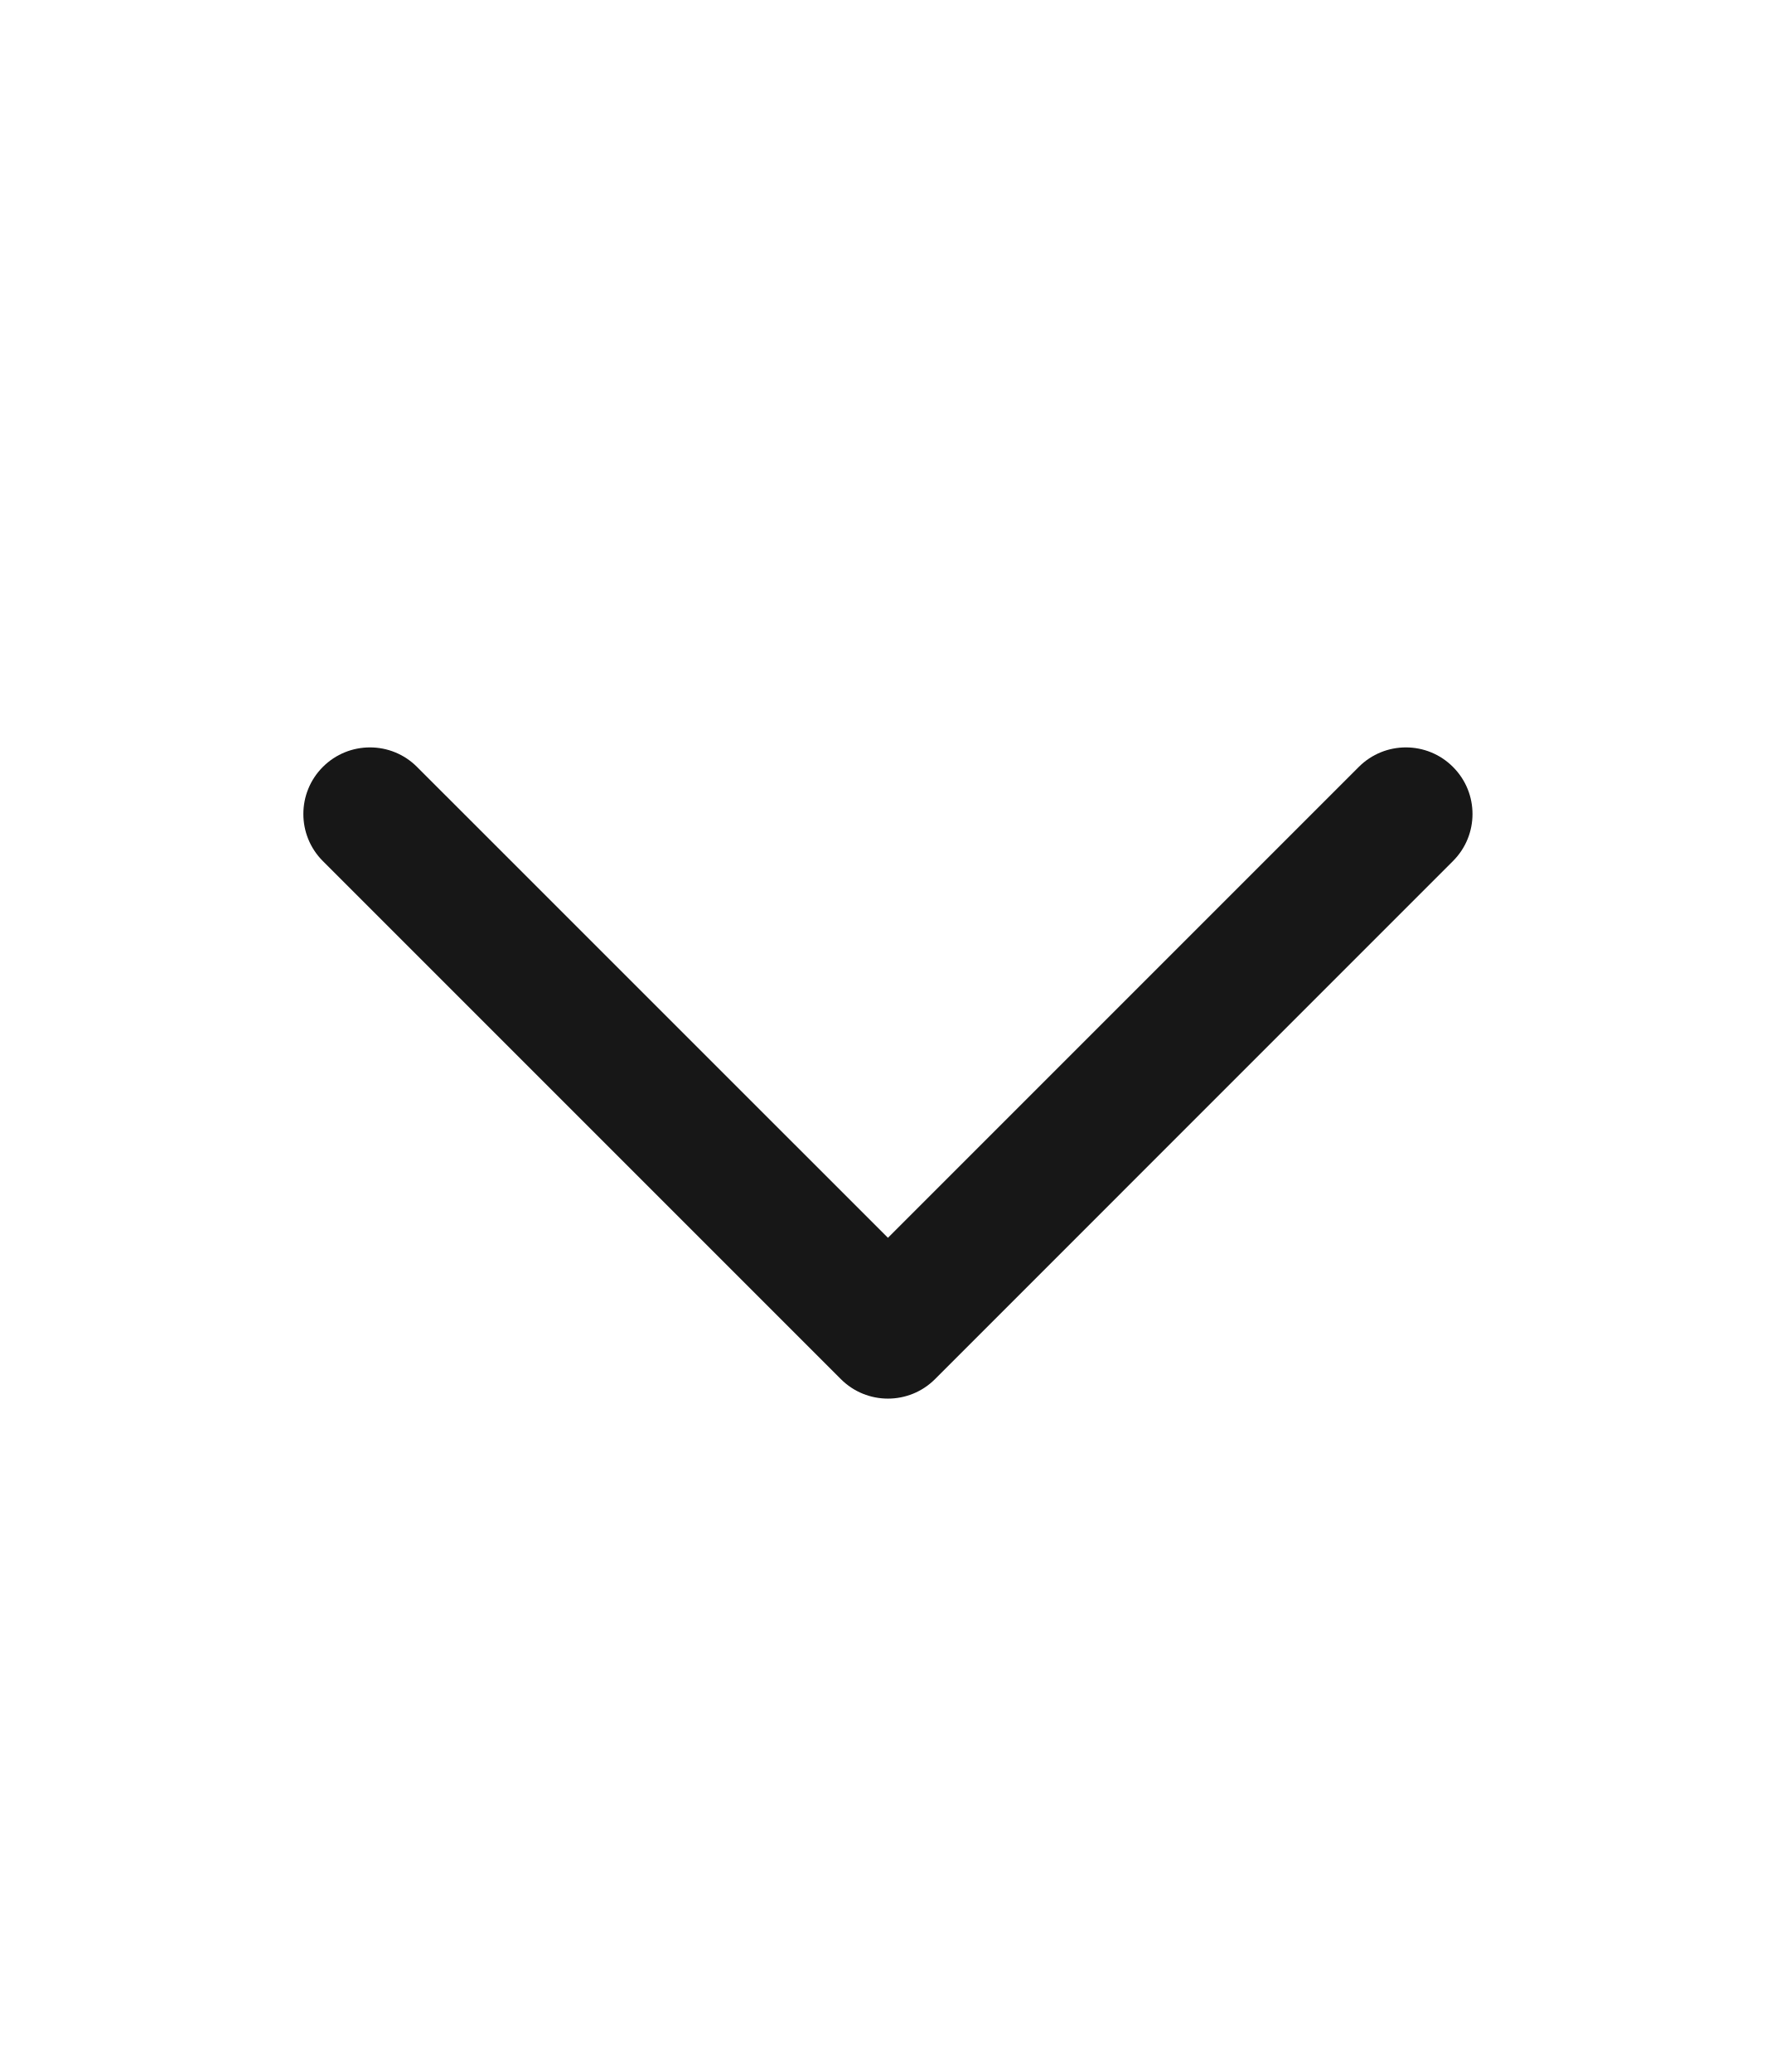
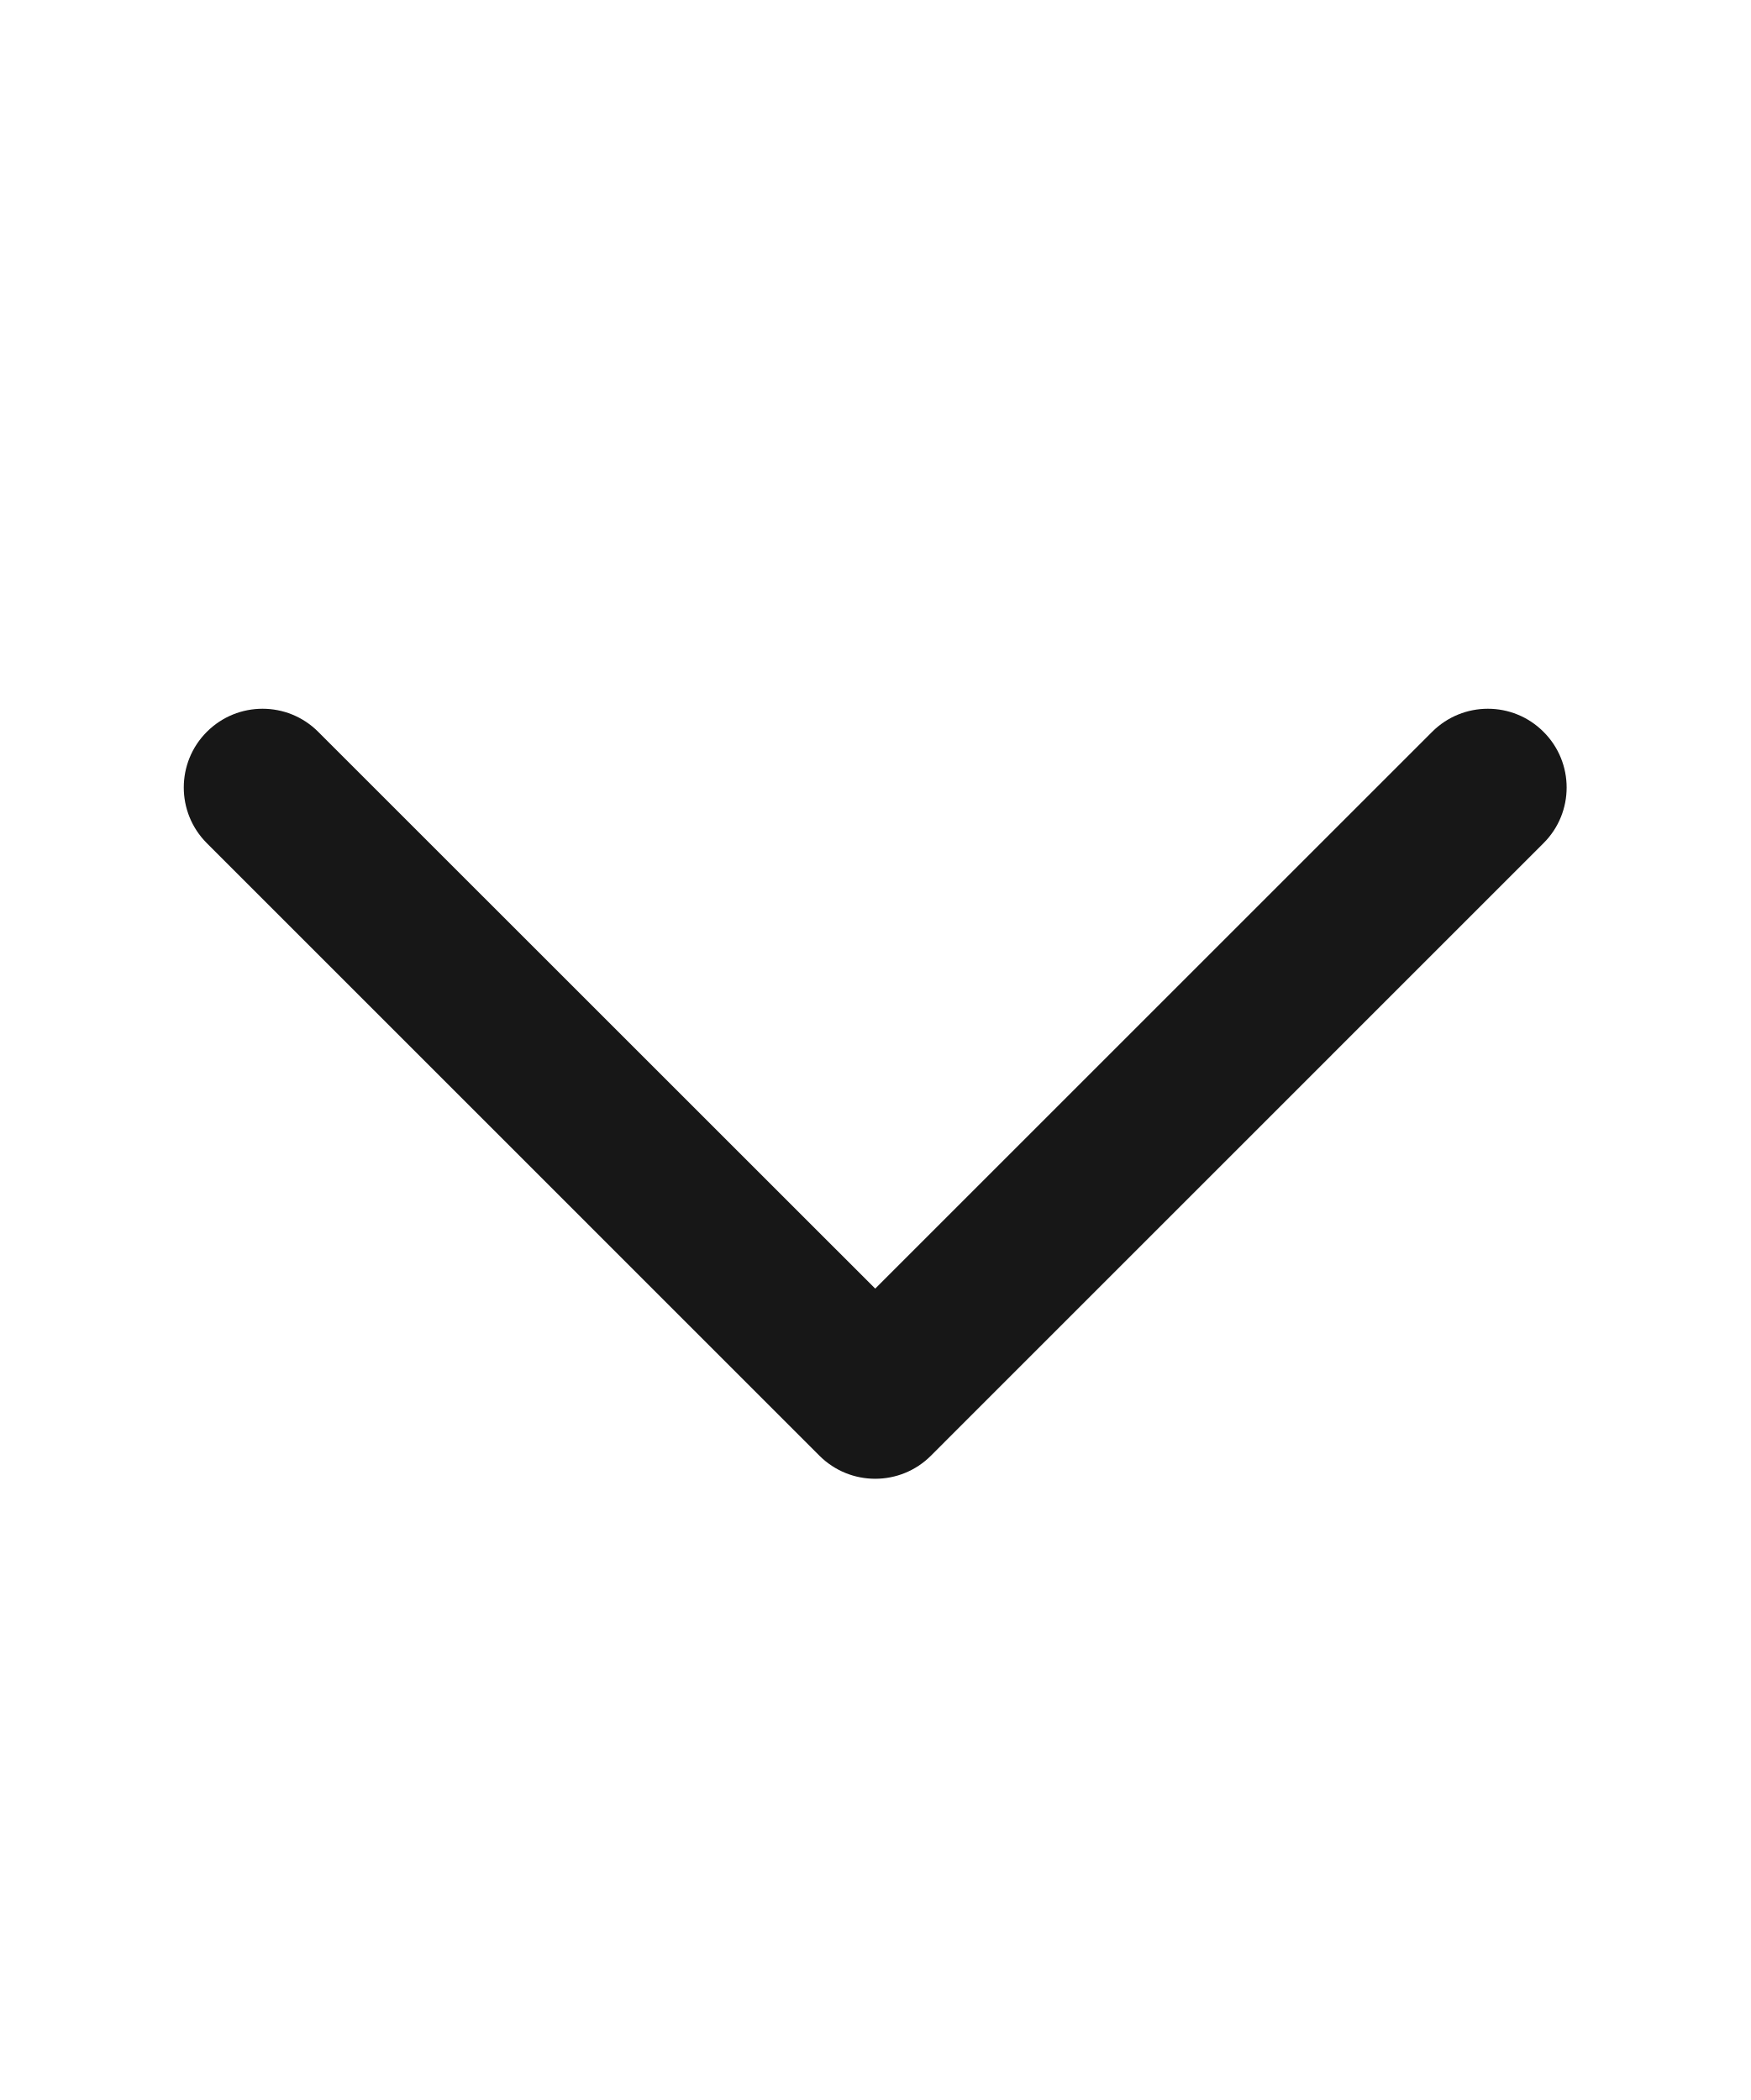
- <svg xmlns="http://www.w3.org/2000/svg" width="24" height="28" viewBox="0 0 24 28" fill="none">
-   <path d="M4.363 10.364C4.715 10.012 5.285 10.012 5.636 10.364L12 16.727L18.363 10.364C18.715 10.012 19.285 10.012 19.636 10.364C19.988 10.715 19.988 11.285 19.636 11.636L12.636 18.637C12.285 18.988 11.715 18.988 11.364 18.637L4.363 11.636C4.012 11.285 4.012 10.715 4.363 10.364Z" fill="#171717" />
+ <svg xmlns="http://www.w3.org/2000/svg" width="20" height="24" viewBox="0 0 20 24" fill="none">
+   <path d="M2.363 8.364C2.715 8.012 3.285 8.012 3.636 8.364L10 14.727L16.363 8.364C16.715 8.012 17.285 8.012 17.636 8.364C17.988 8.715 17.988 9.285 17.636 9.636L10.636 16.637C10.285 16.988 9.715 16.988 9.363 16.637L2.363 9.636C2.012 9.285 2.012 8.715 2.363 8.364Z" fill="#171717" />
</svg>
